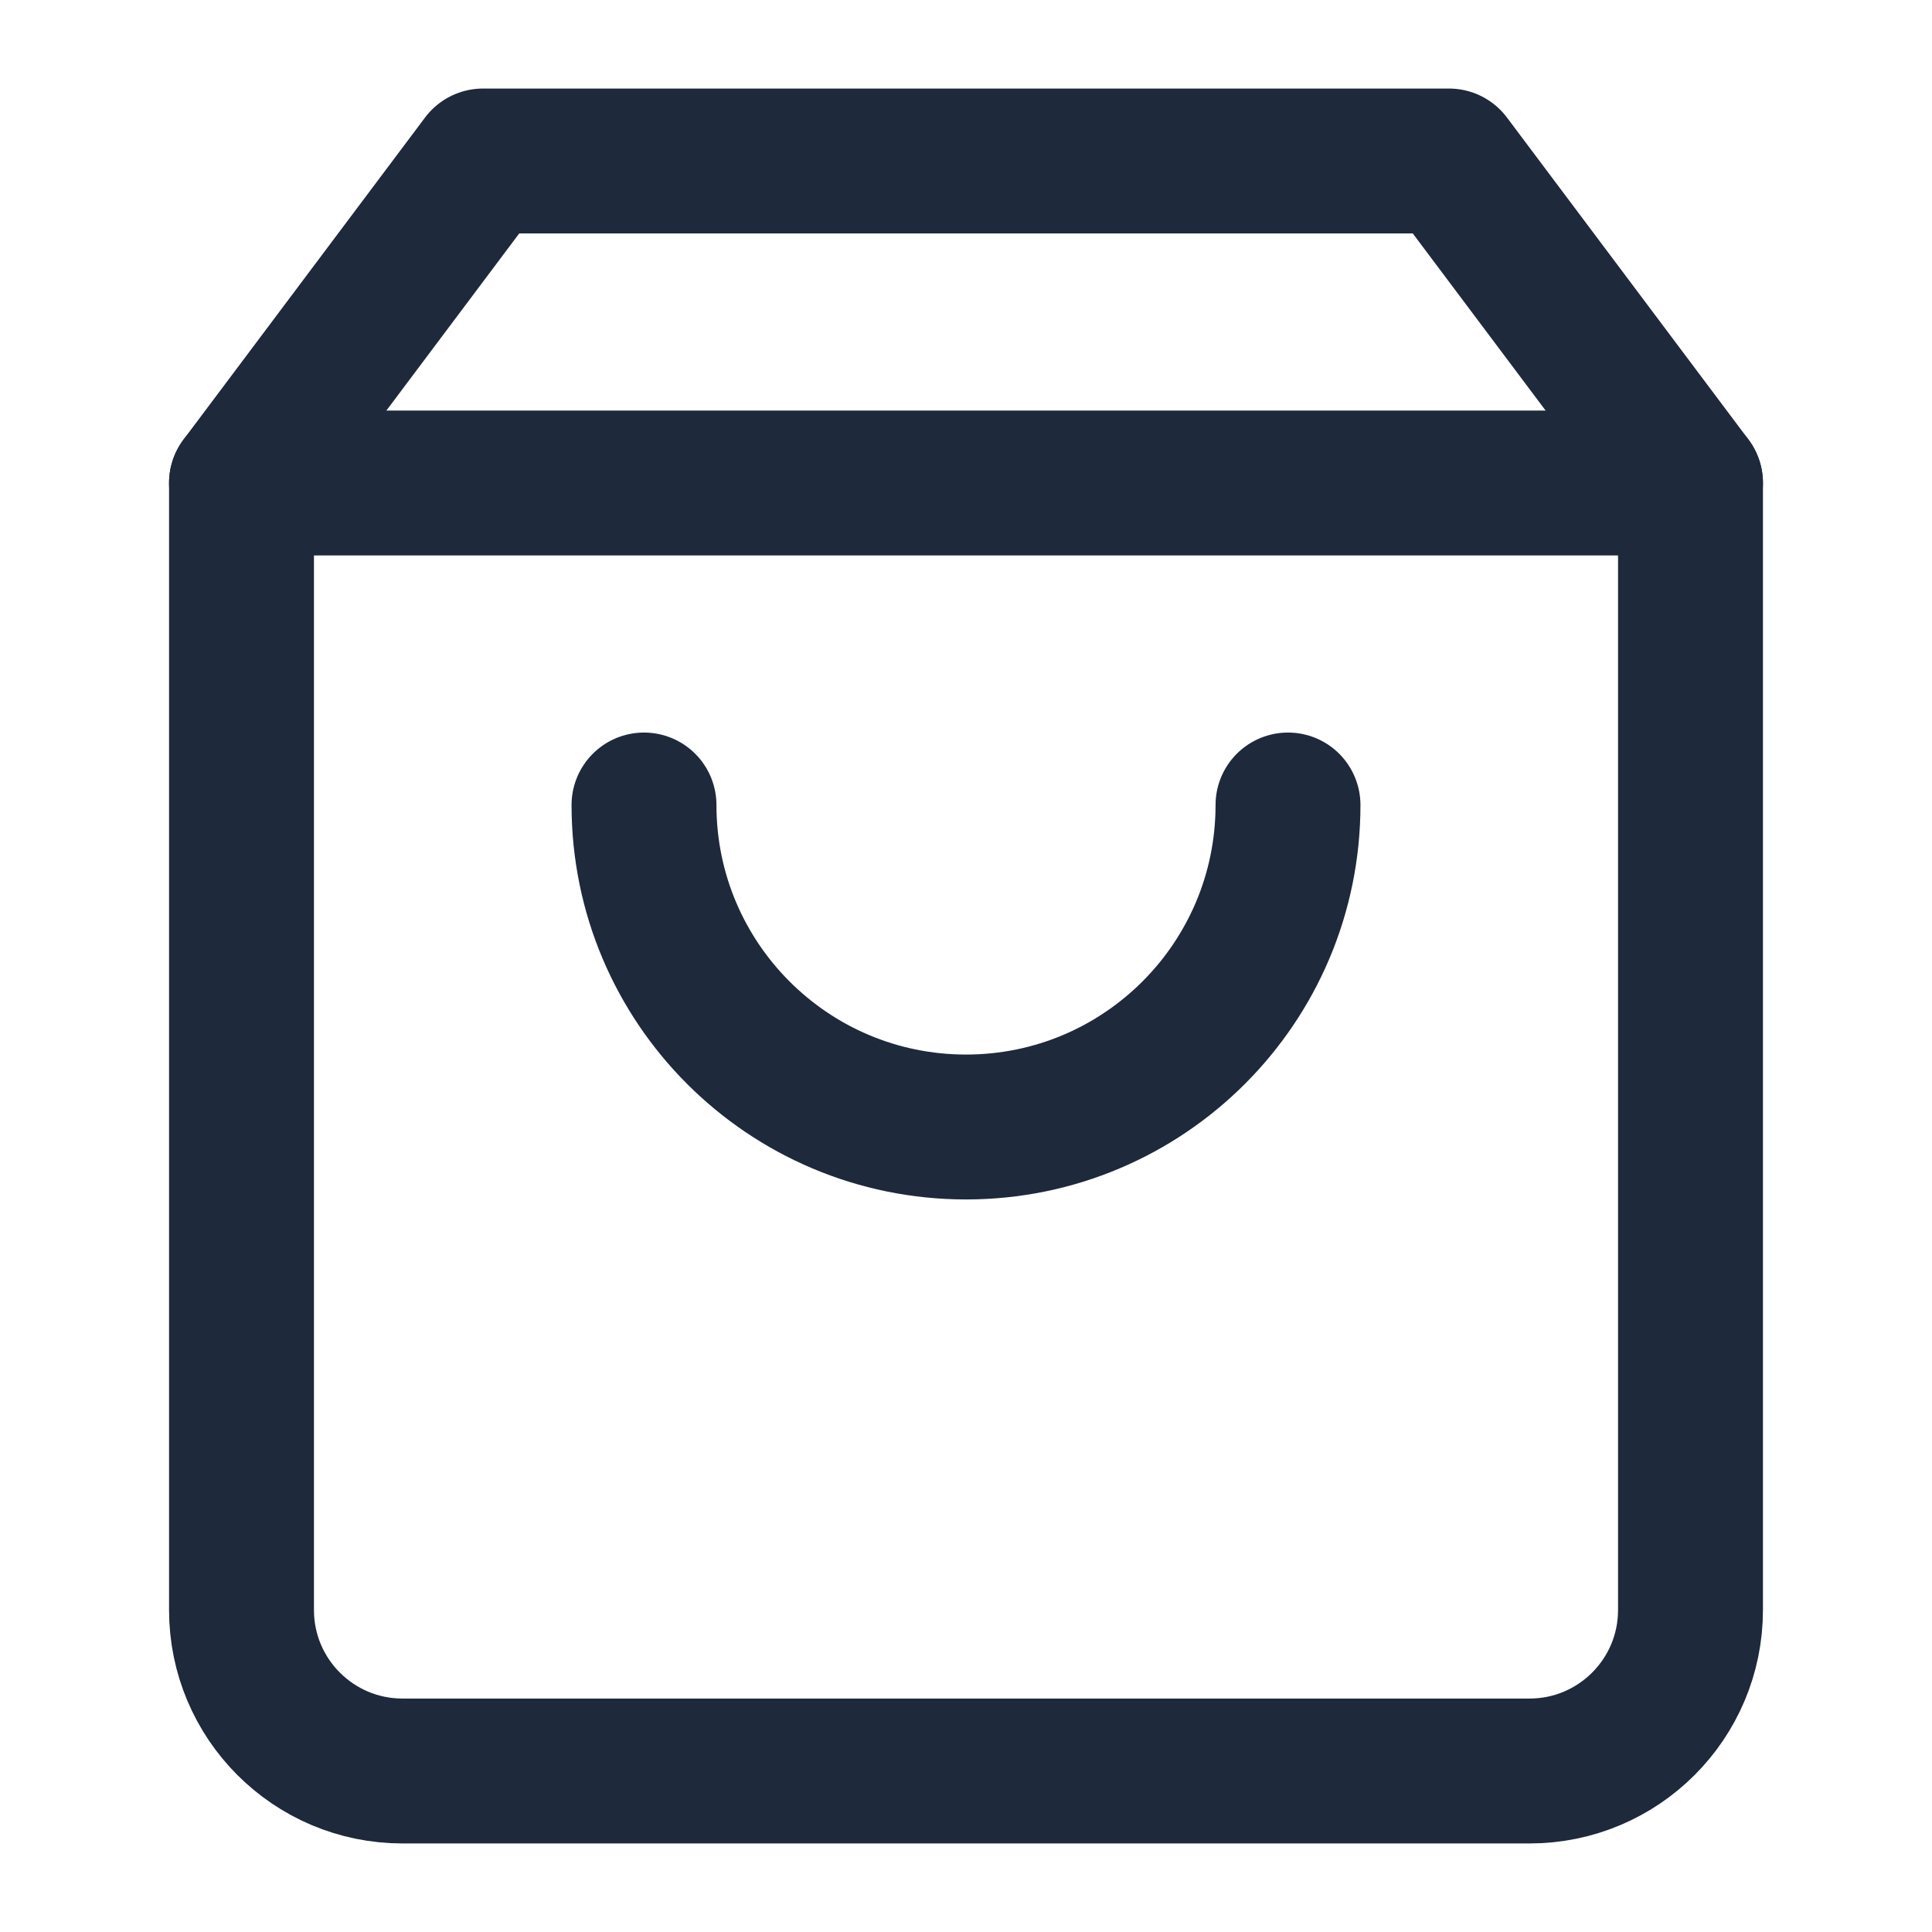
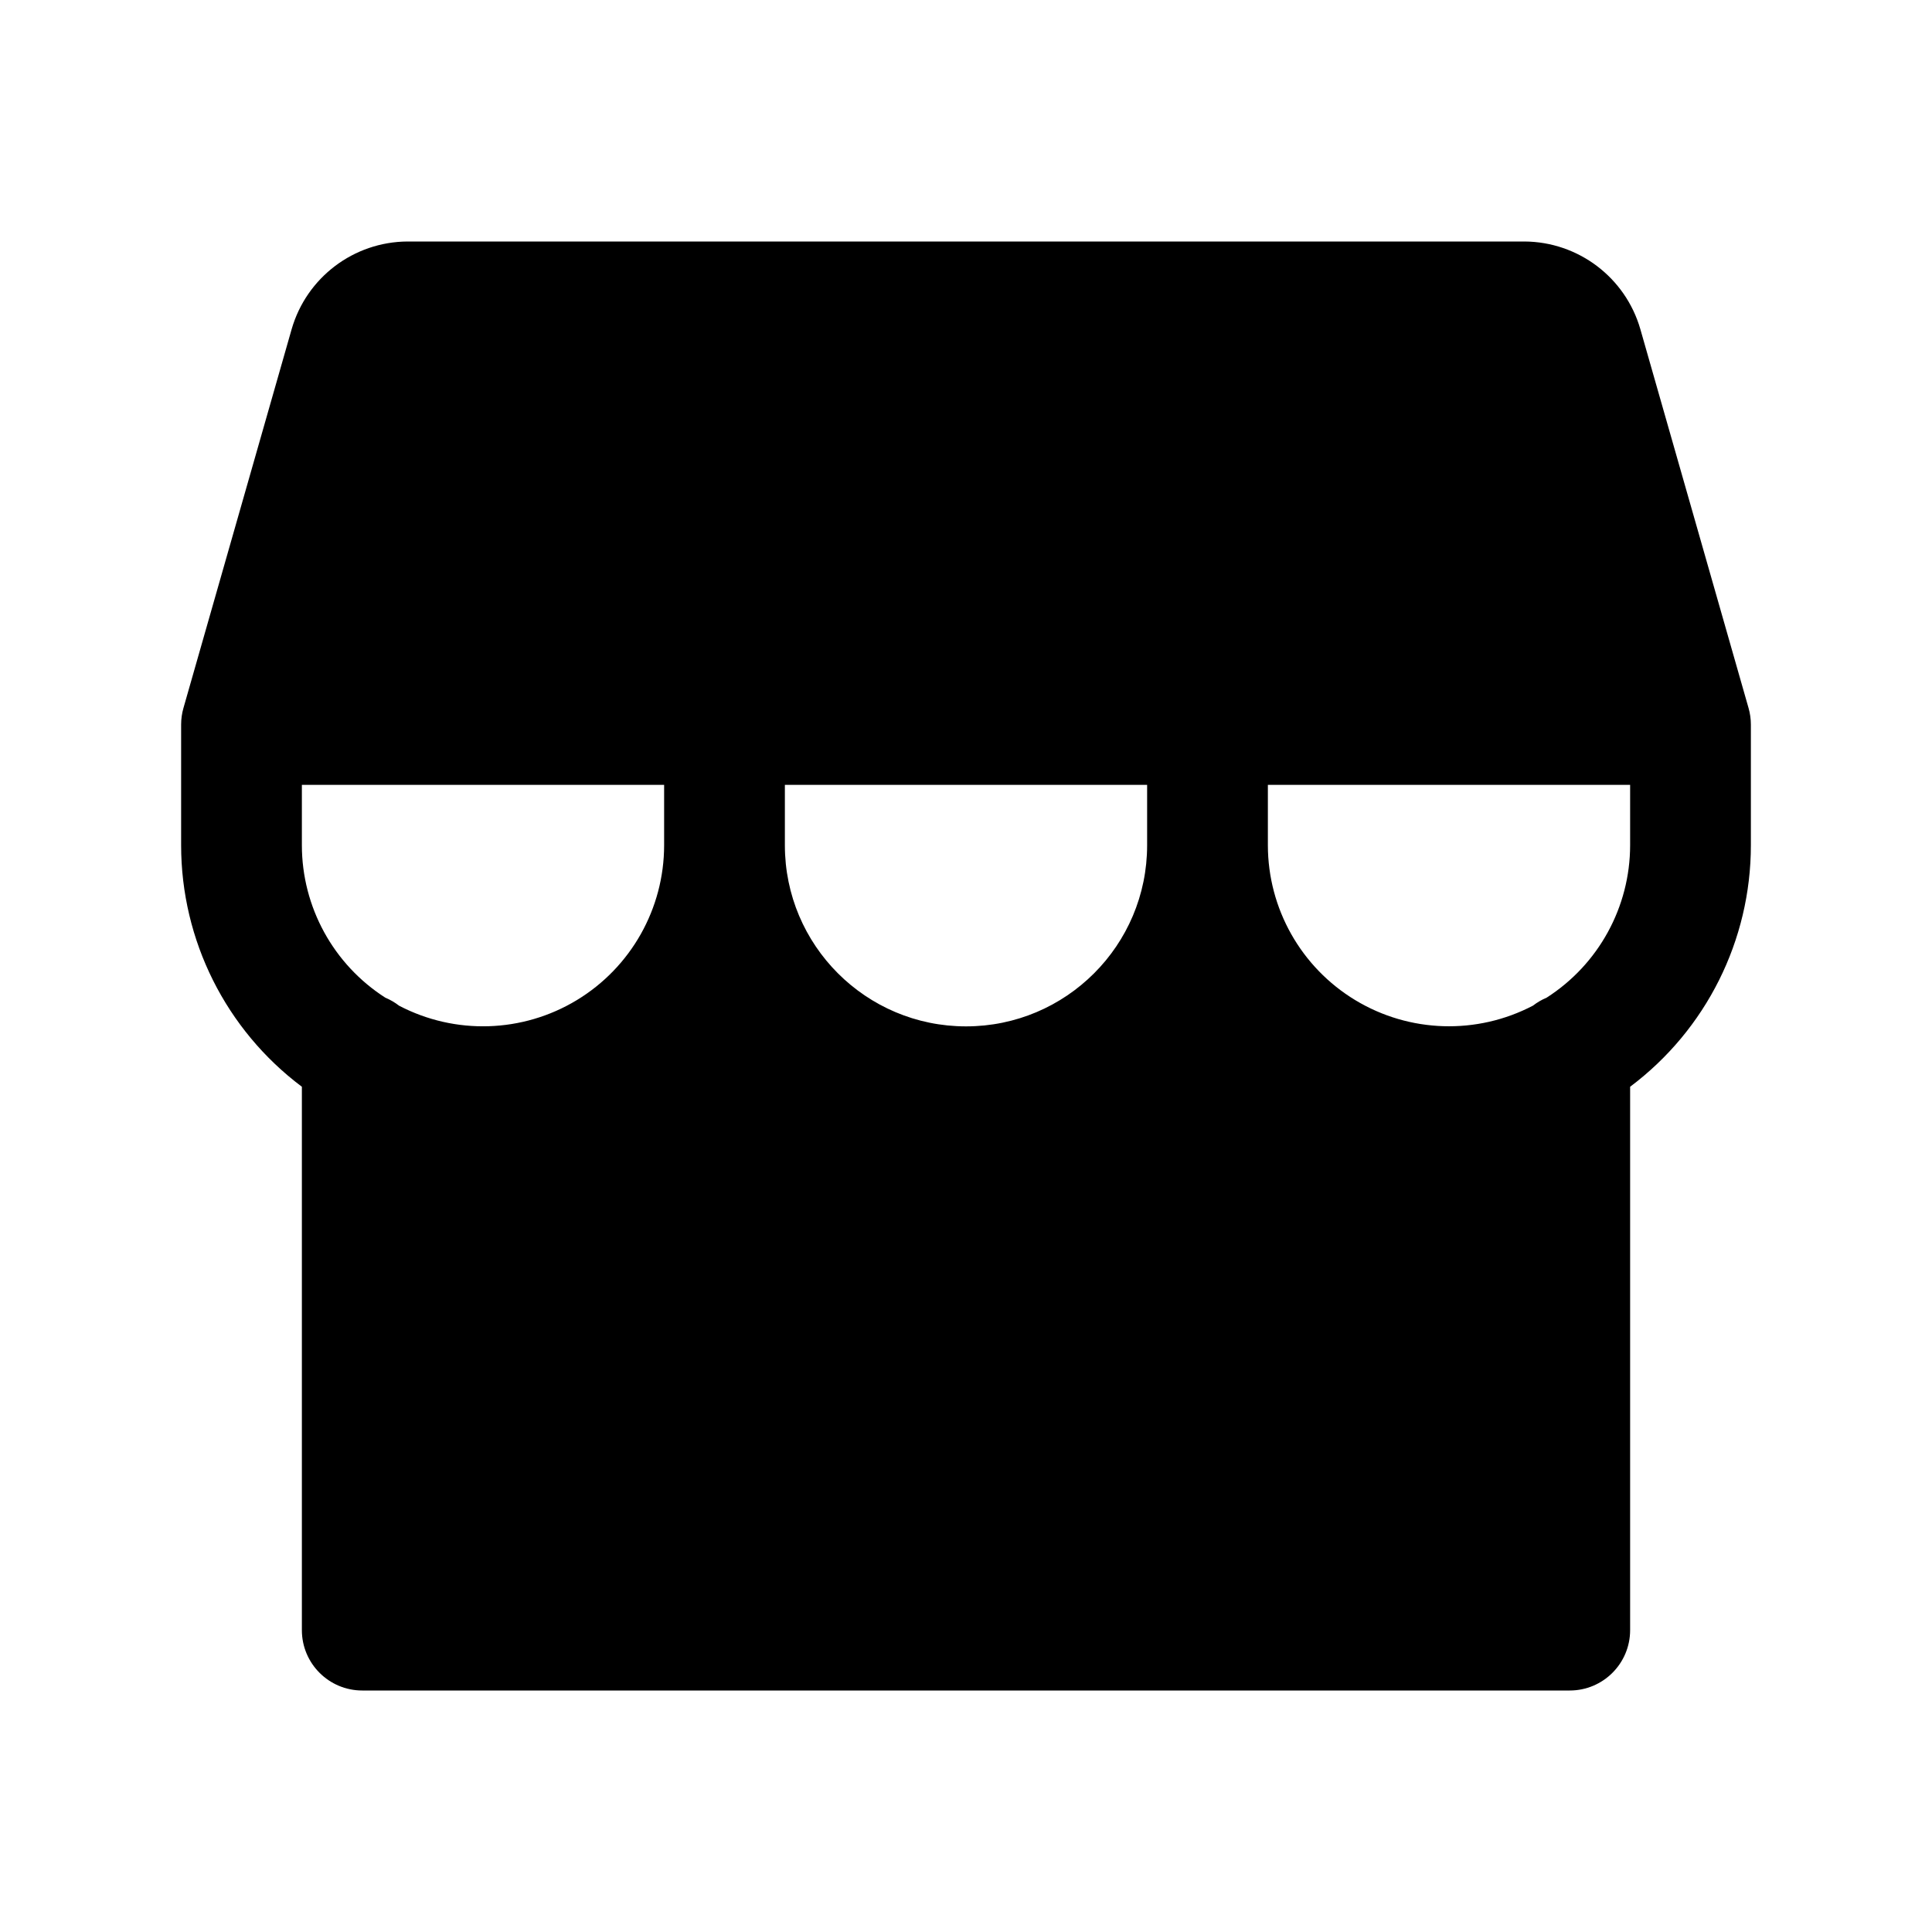
- <svg xmlns="http://www.w3.org/2000/svg" viewBox="0 0 24 24" fill="none" stroke="#1E293B" stroke-width="1.8" stroke-linecap="round" stroke-linejoin="round">
-   <path d="M6 2 3 6v14a2 2 0 0 0 2 2h14a2 2 0 0 0 2-2V6l-3-4z" />
-   <path d="M3 6h18" />
-   <path d="M16 10a4 4 0 0 1-8 0" />
+ <svg xmlns="http://www.w3.org/2000/svg" viewBox="0 0 256 256" width="256" height="256">
+   <path fill="currentColor" d="M231.69 93.81L217.35 43.6A16.07 16.07 0 0 0 202 32H54a16.07 16.07 0 0 0-15.35 11.6L24.31 93.81A8 8 0 0 0 24 96v16a40 40 0 0 0 16 32v72a8 8 0 0 0 8 8h160a8 8 0 0 0 8-8v-72a40 40 0 0 0 16-32V96a8 8 0 0 0-.31-2.19M88 112a24 24 0 0 1-35.12 21.26a8 8 0 0 0-1.82-1.06A24 24 0 0 1 40 112v-8h48Zm64 0a24 24 0 0 1-48 0v-8h48Zm64 0a24 24 0 0 1-11.07 20.2a8 8 0 0 0-1.8 1.05A24 24 0 0 1 168 112v-8h48Z" />
</svg>
